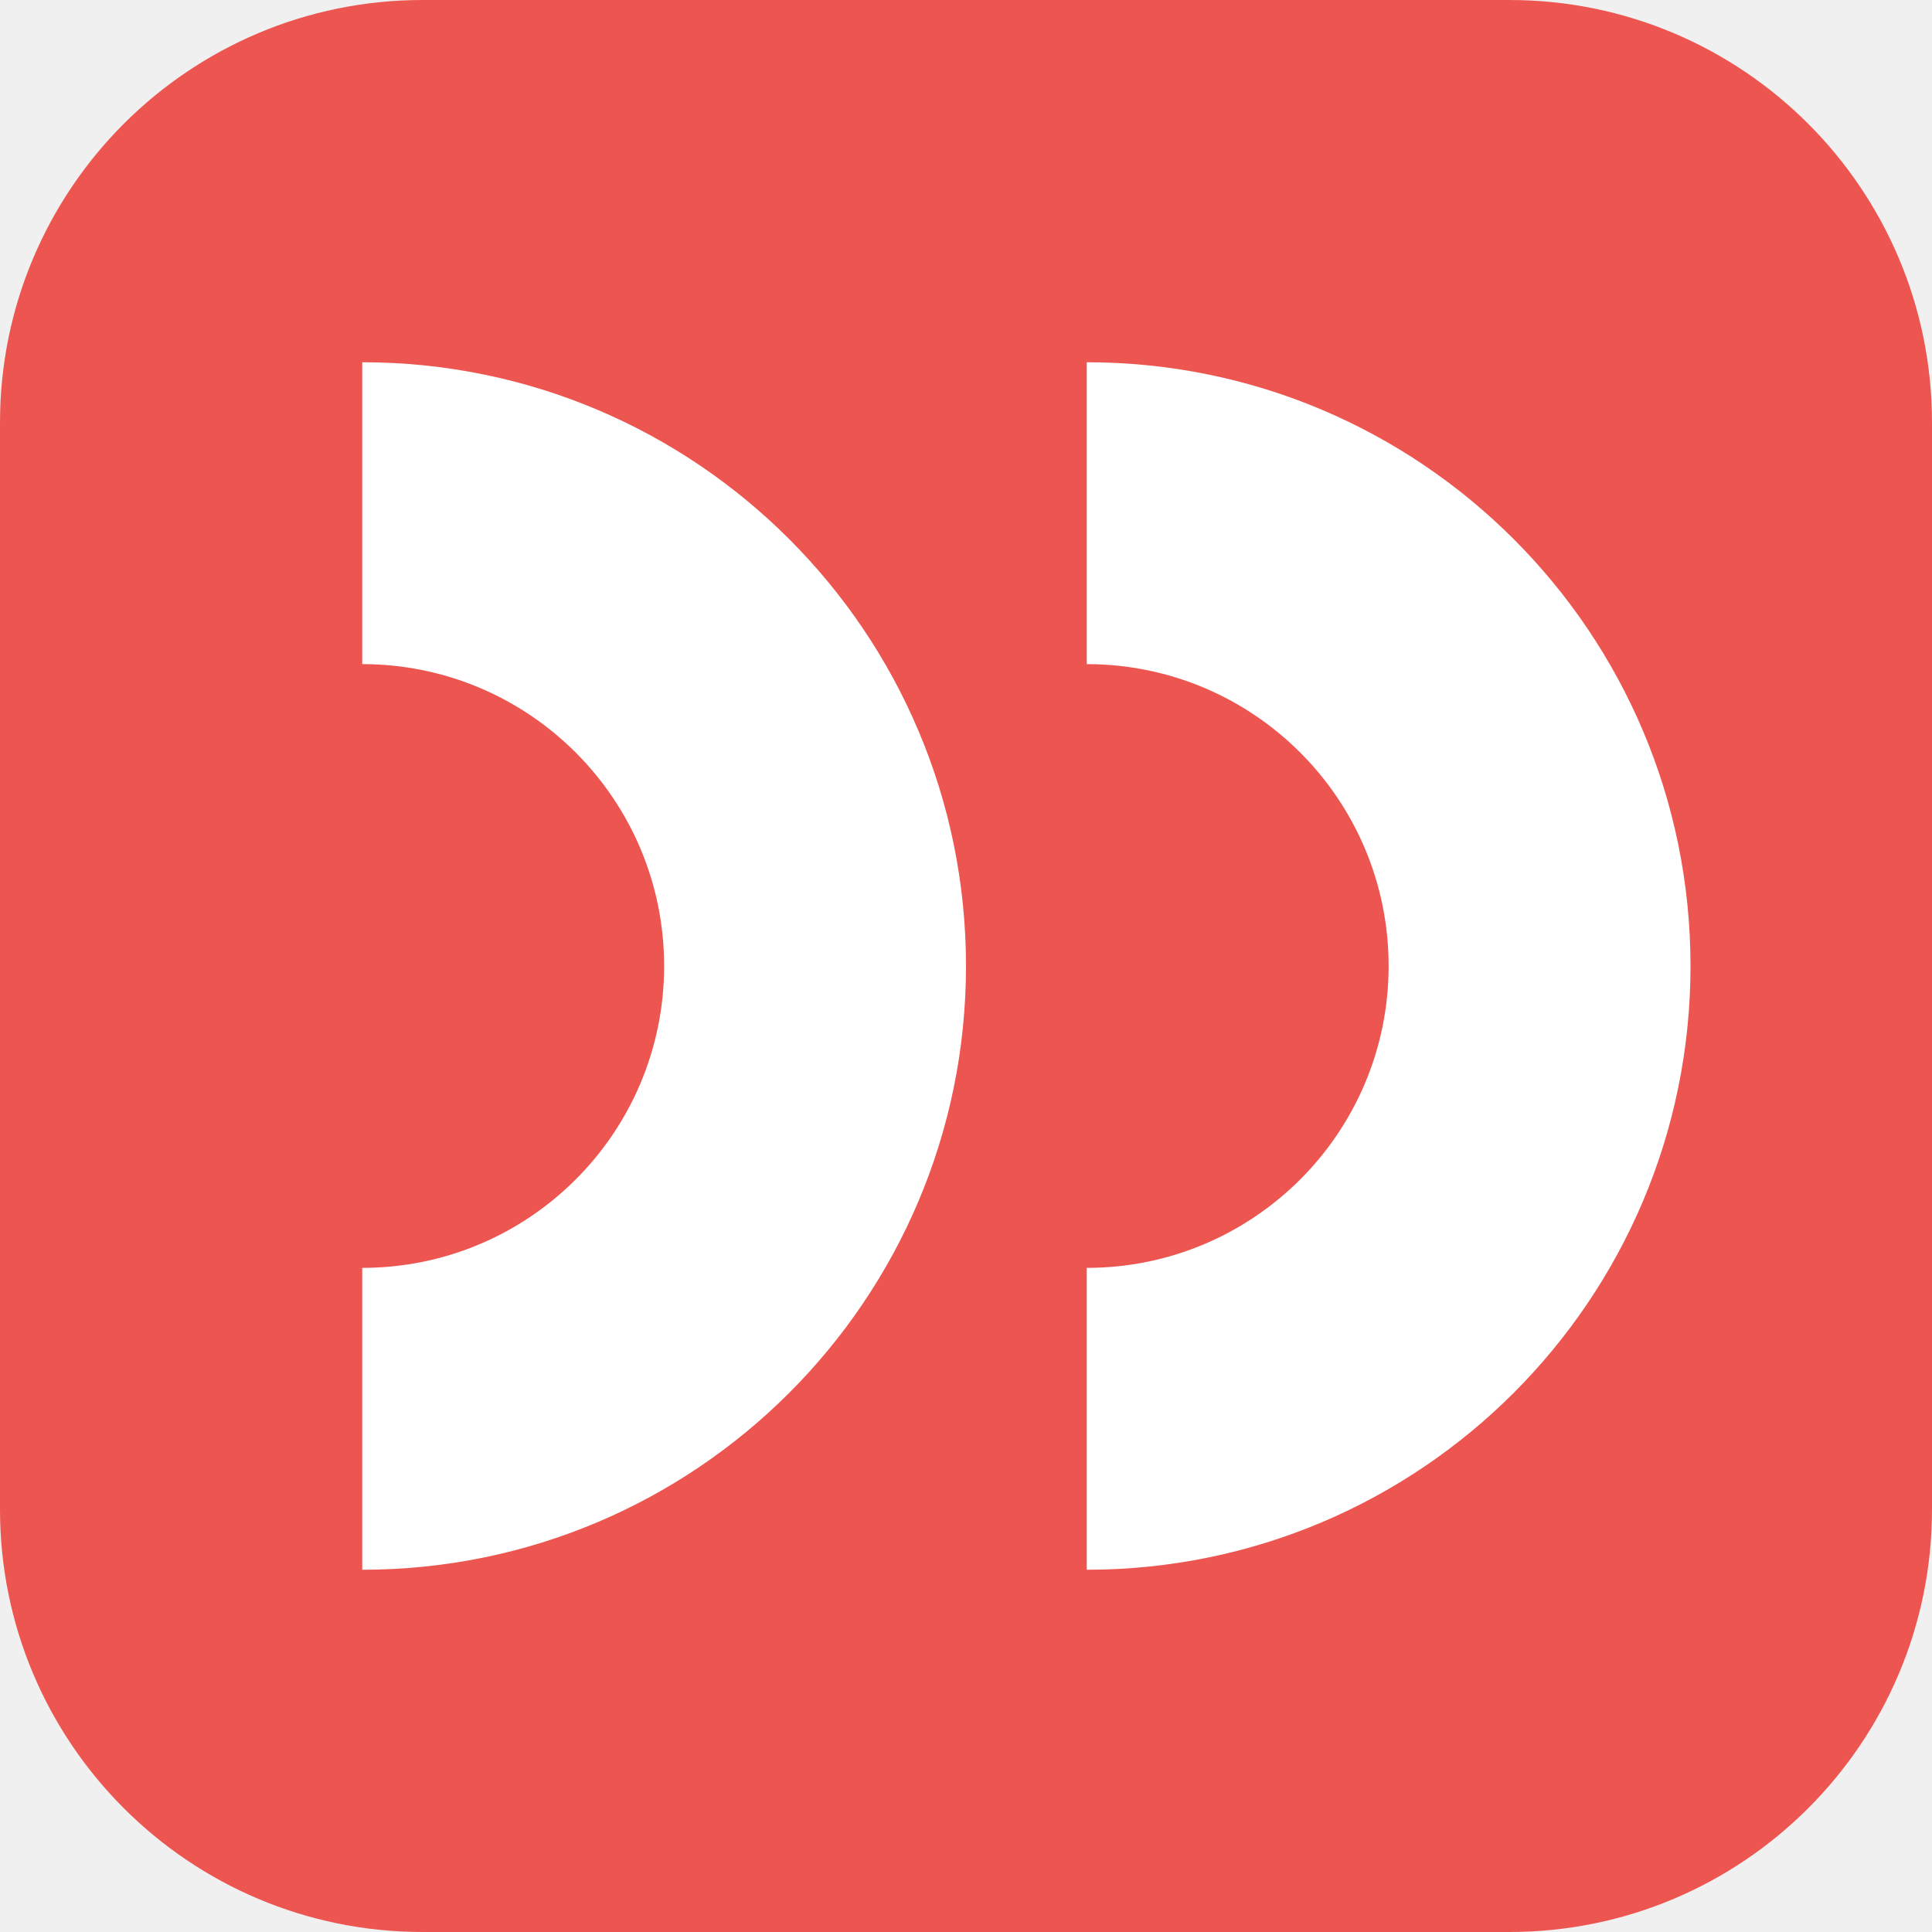
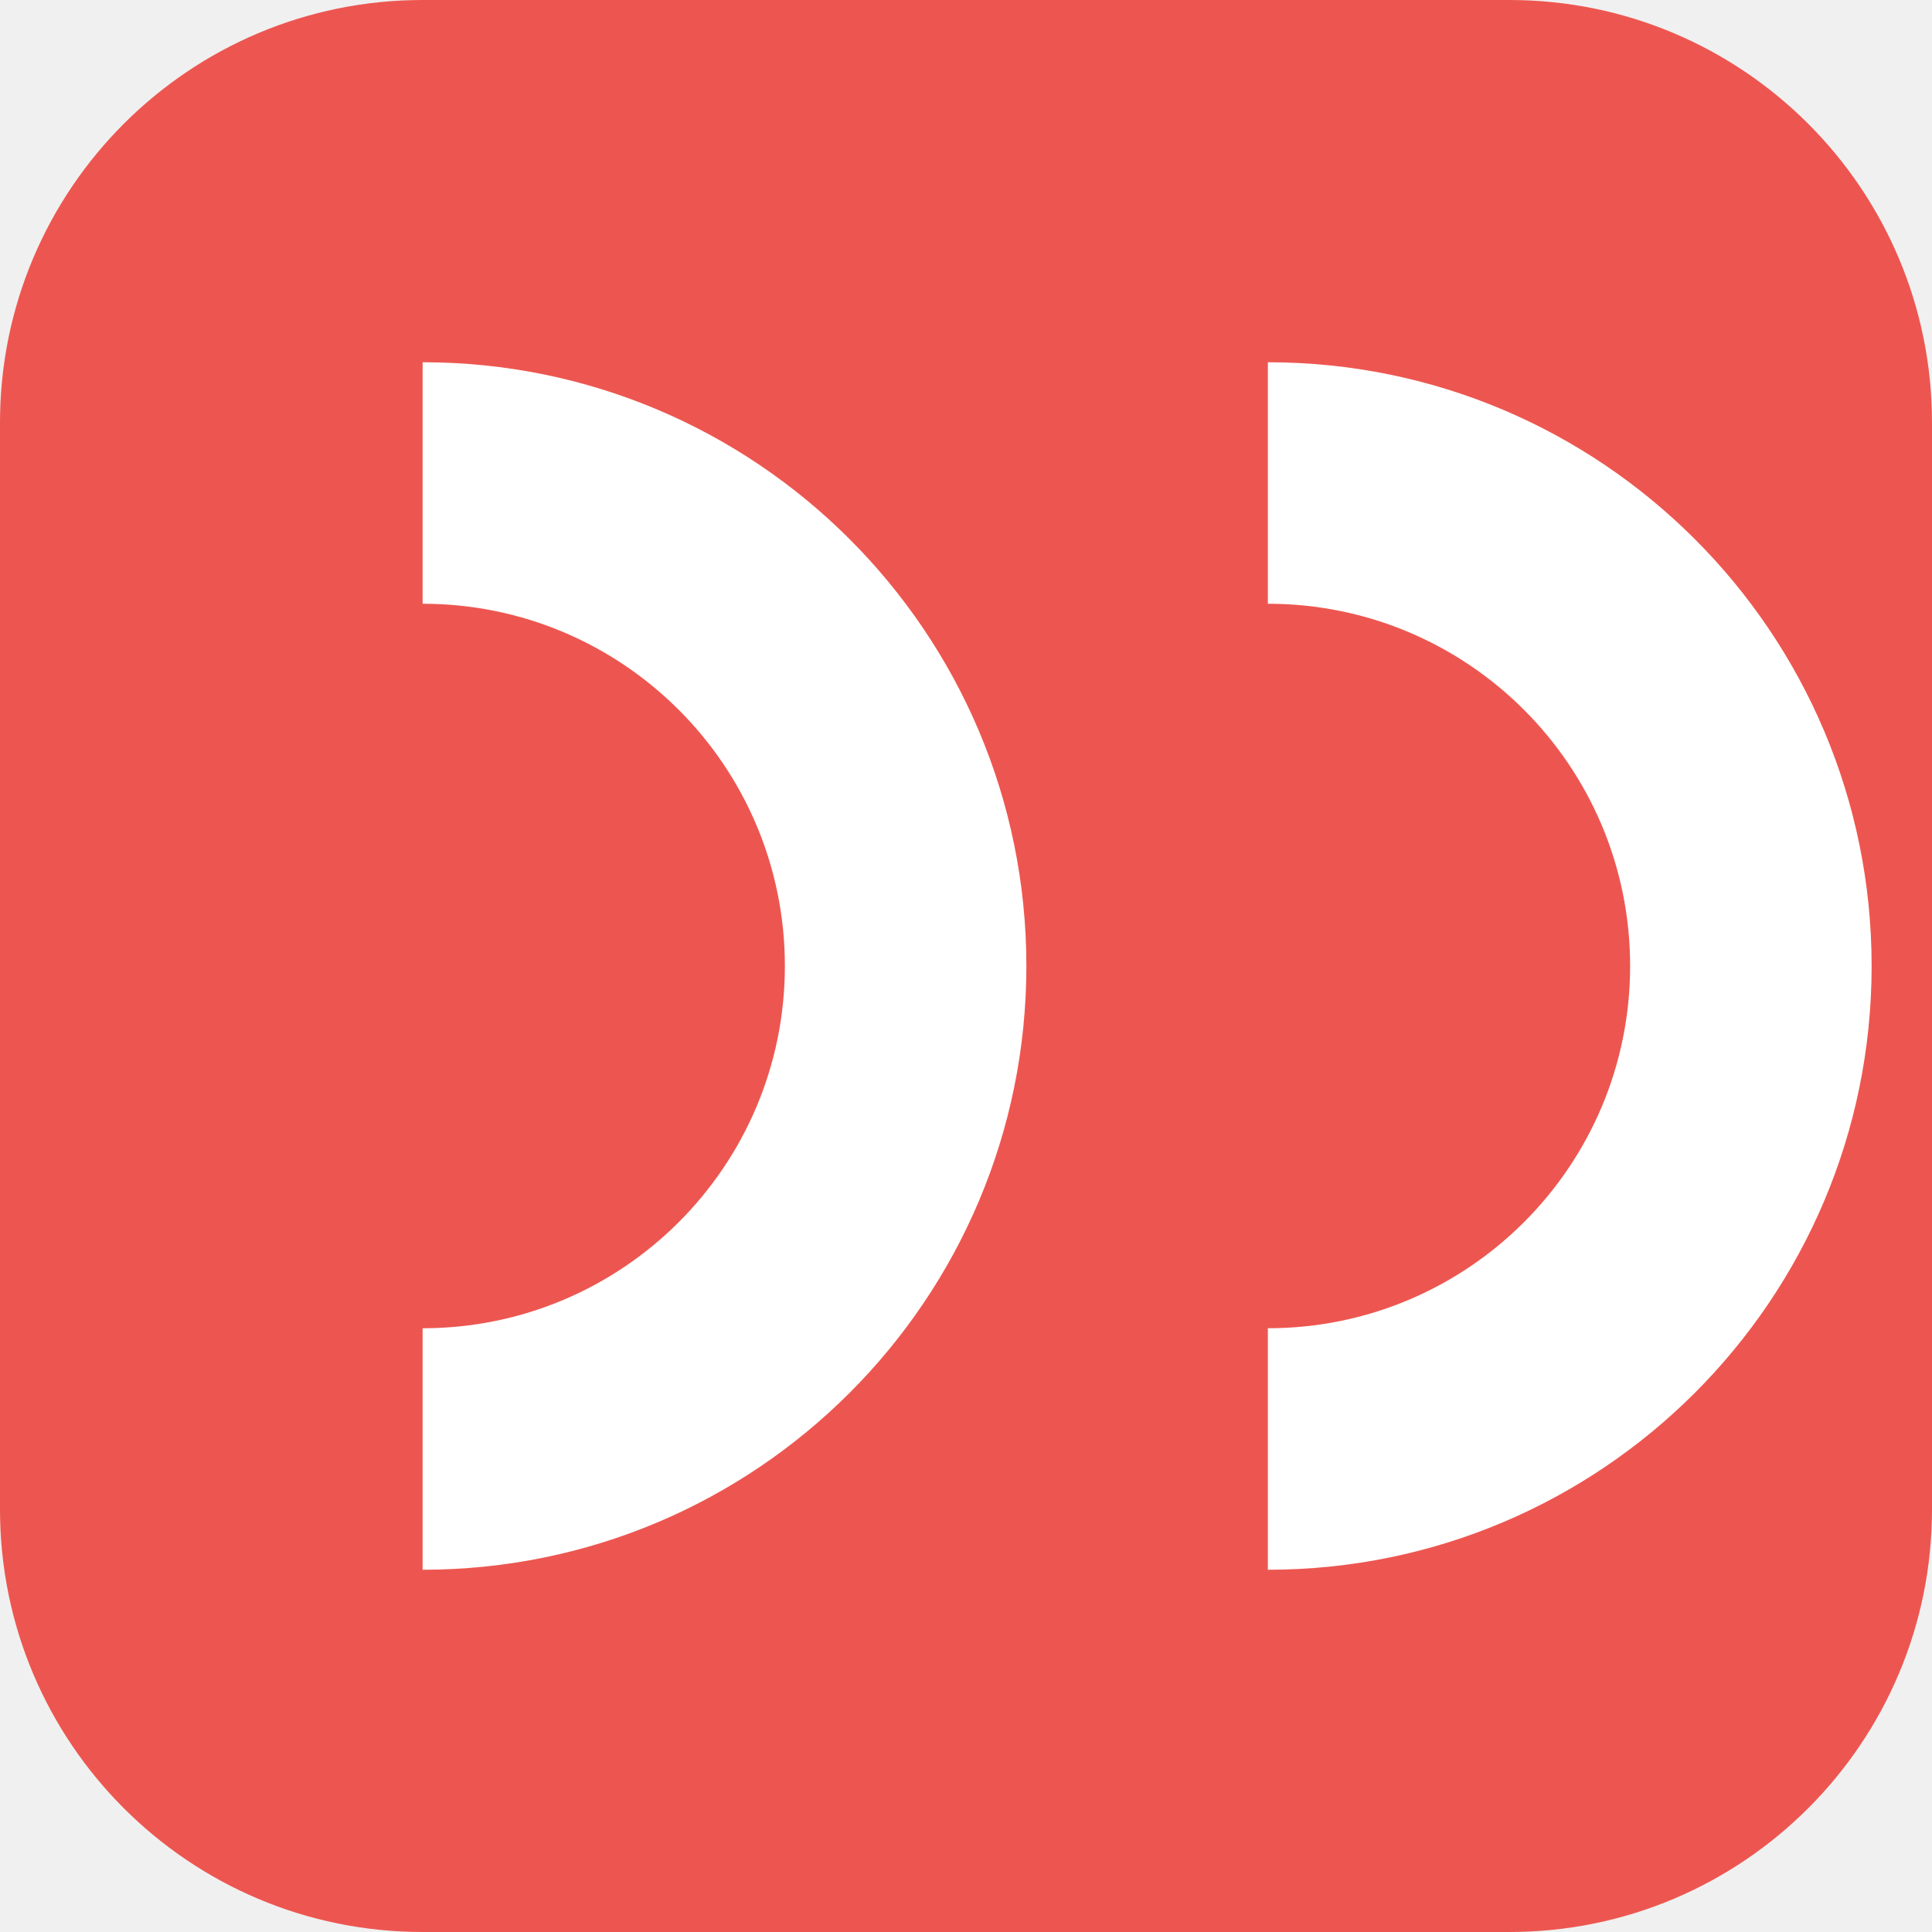
<svg xmlns="http://www.w3.org/2000/svg" viewBox="0 0 32 32">
  <rect width="32" height="32" rx="7" fill="#ED5650" />
  <g fill="white">
-     <path d="M 6,6 A 10,10 0 0,1 16,16 L 11,16 A 5,5 0 0,0 6,11 Z" />
-     <path d="M 16,16 A 10,10 0 0,1 6,26 L 6,21 A 5,5 0 0,0 11,16 Z" />
-     <path d="M 18,6 A 10,10 0 0,1 28,16 L 23,16 A 5,5 0 0,0 18,11 Z" />
-     <path d="M 28,16 A 10,10 0 0,1 18,26 L 18,21 A 5,5 0 0,0 23,16 Z" />
+     <path d="M 7,6 A 10,10 0 0,1 17,16 L 13,16 A 6,6 0 0,0 7,10 Z" />
+     <path d="M 17,16 A 10,10 0 0,1 7,26 L 7,22 A 6,6 0 0,0 13,16 Z" />
+     <path d="M 21,6 A 10,10 0 0,1 31,16 L 27,16 A 6,6 0 0,0 21,10 Z" />
+     <path d="M 31,16 A 10,10 0 0,1 21,26 L 21,22 A 6,6 0 0,0 27,16 Z" />
  </g>
</svg>
